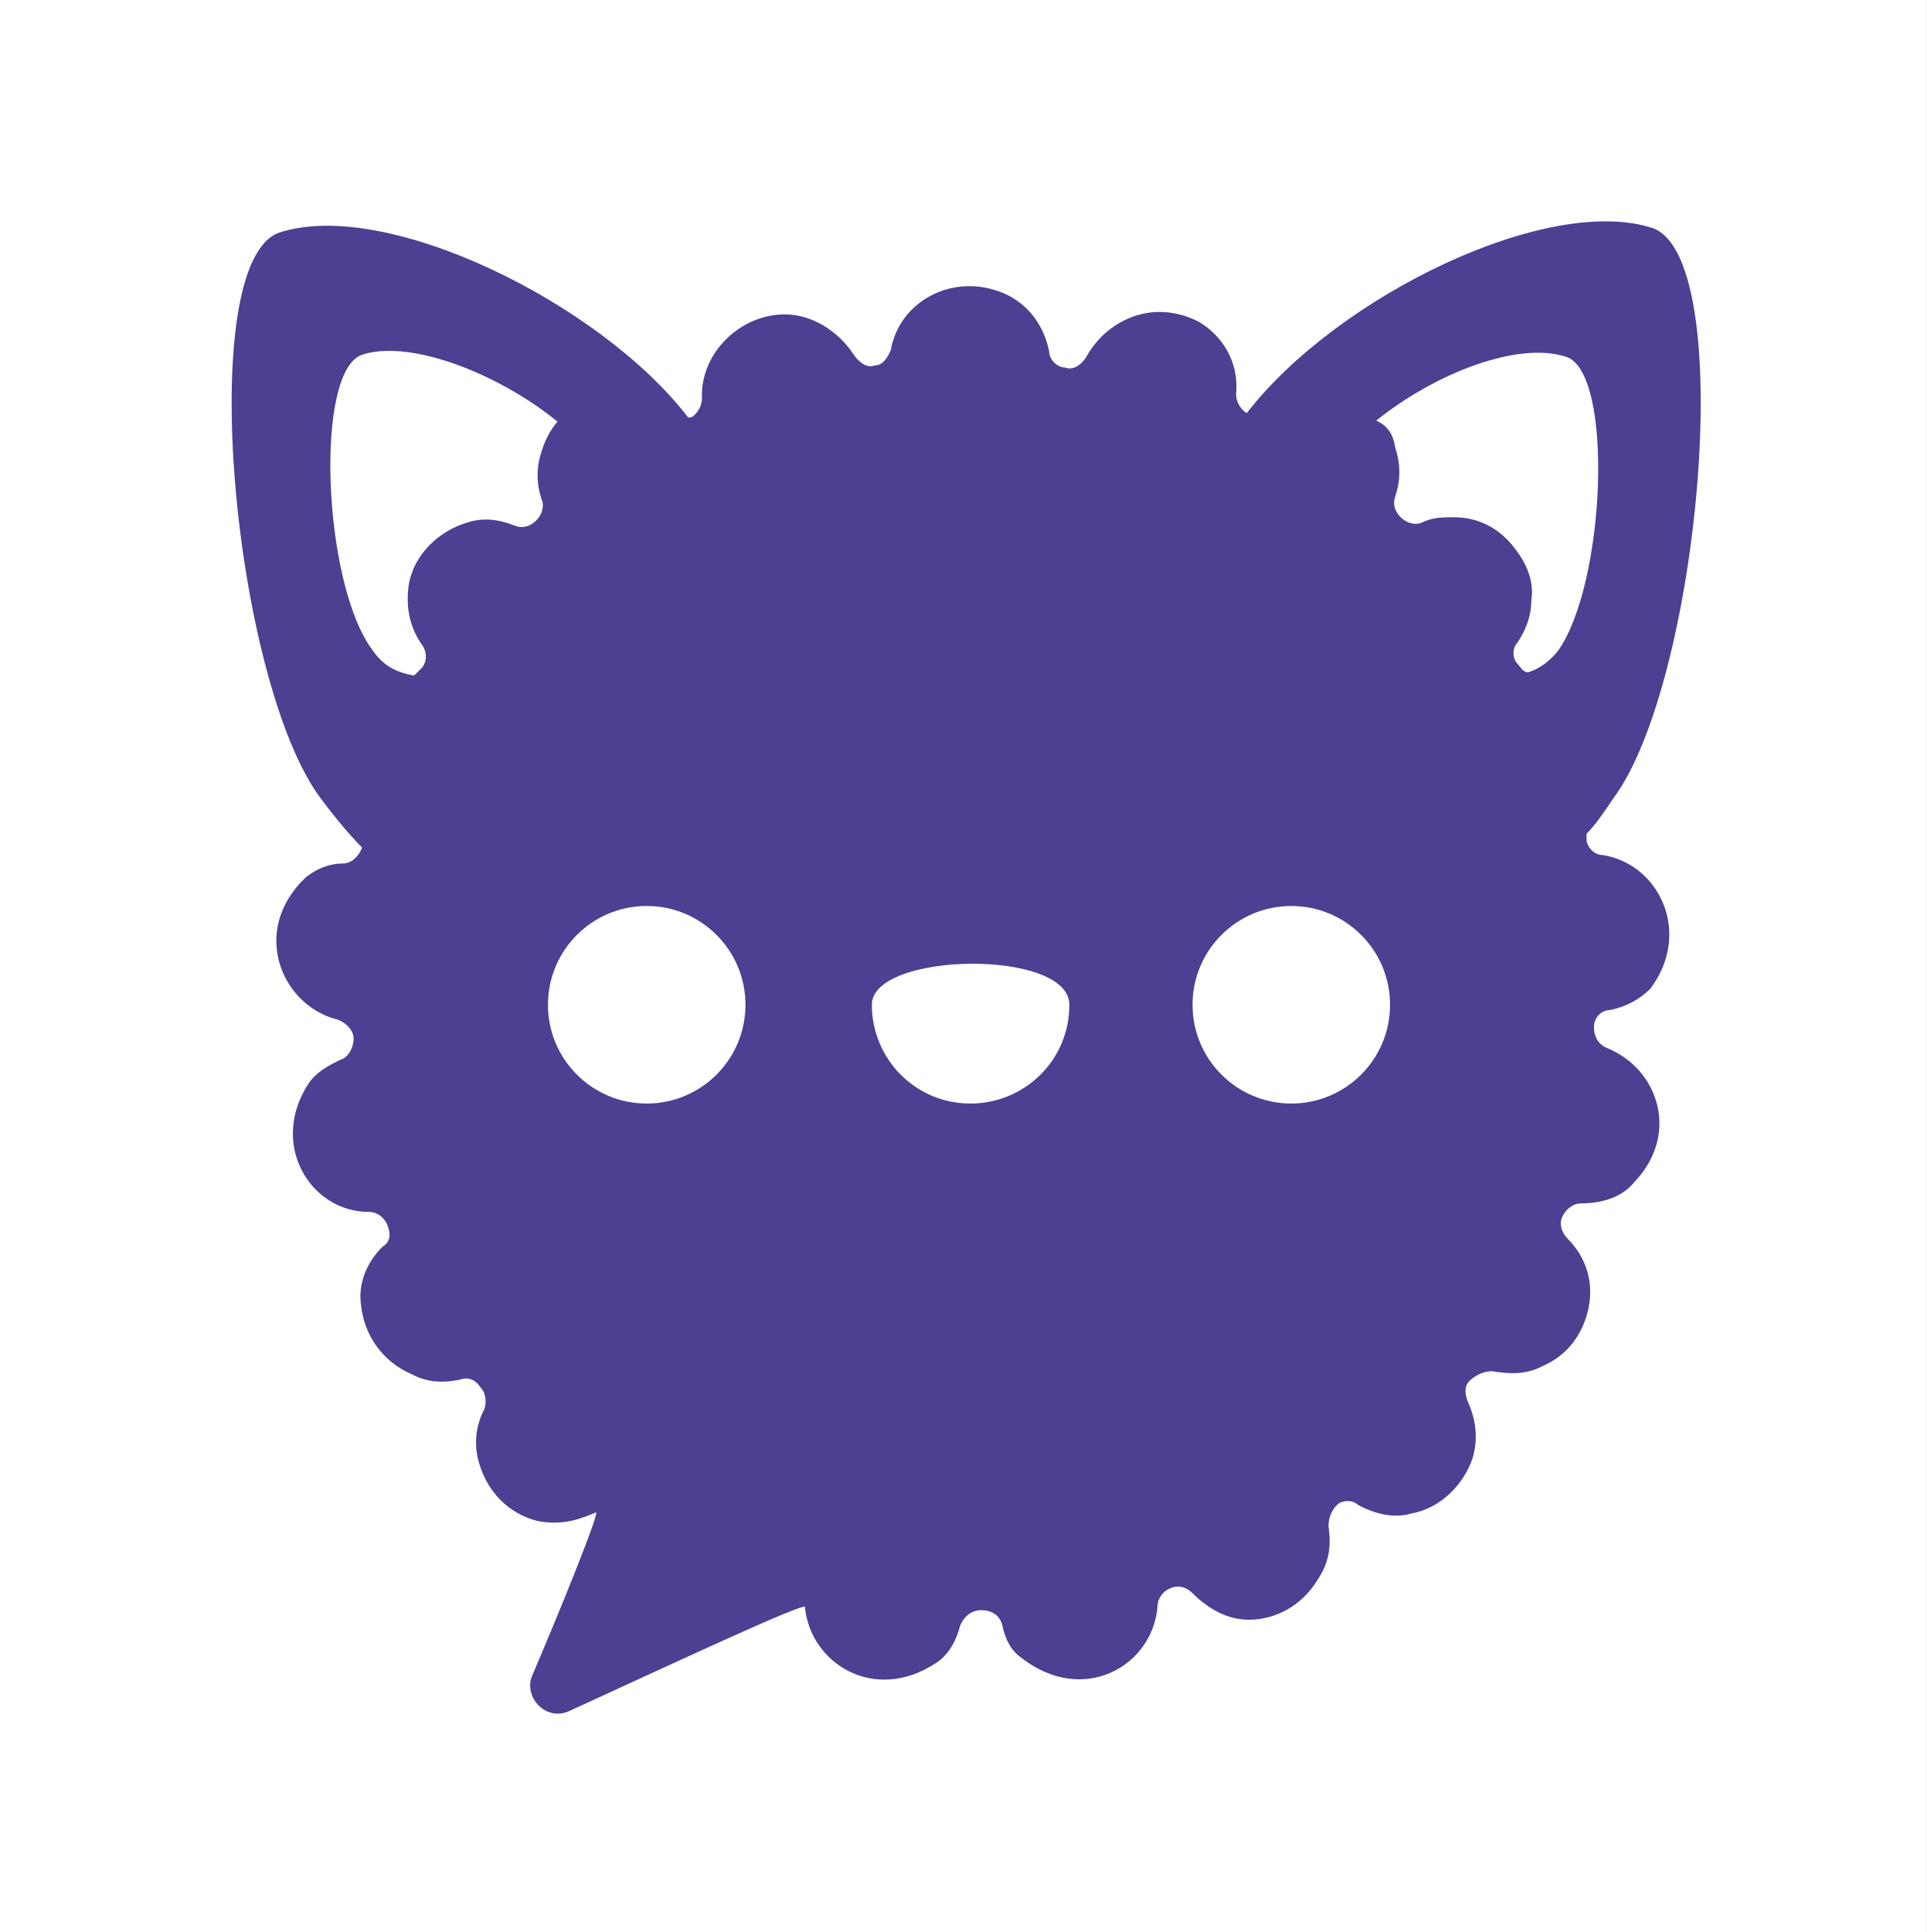
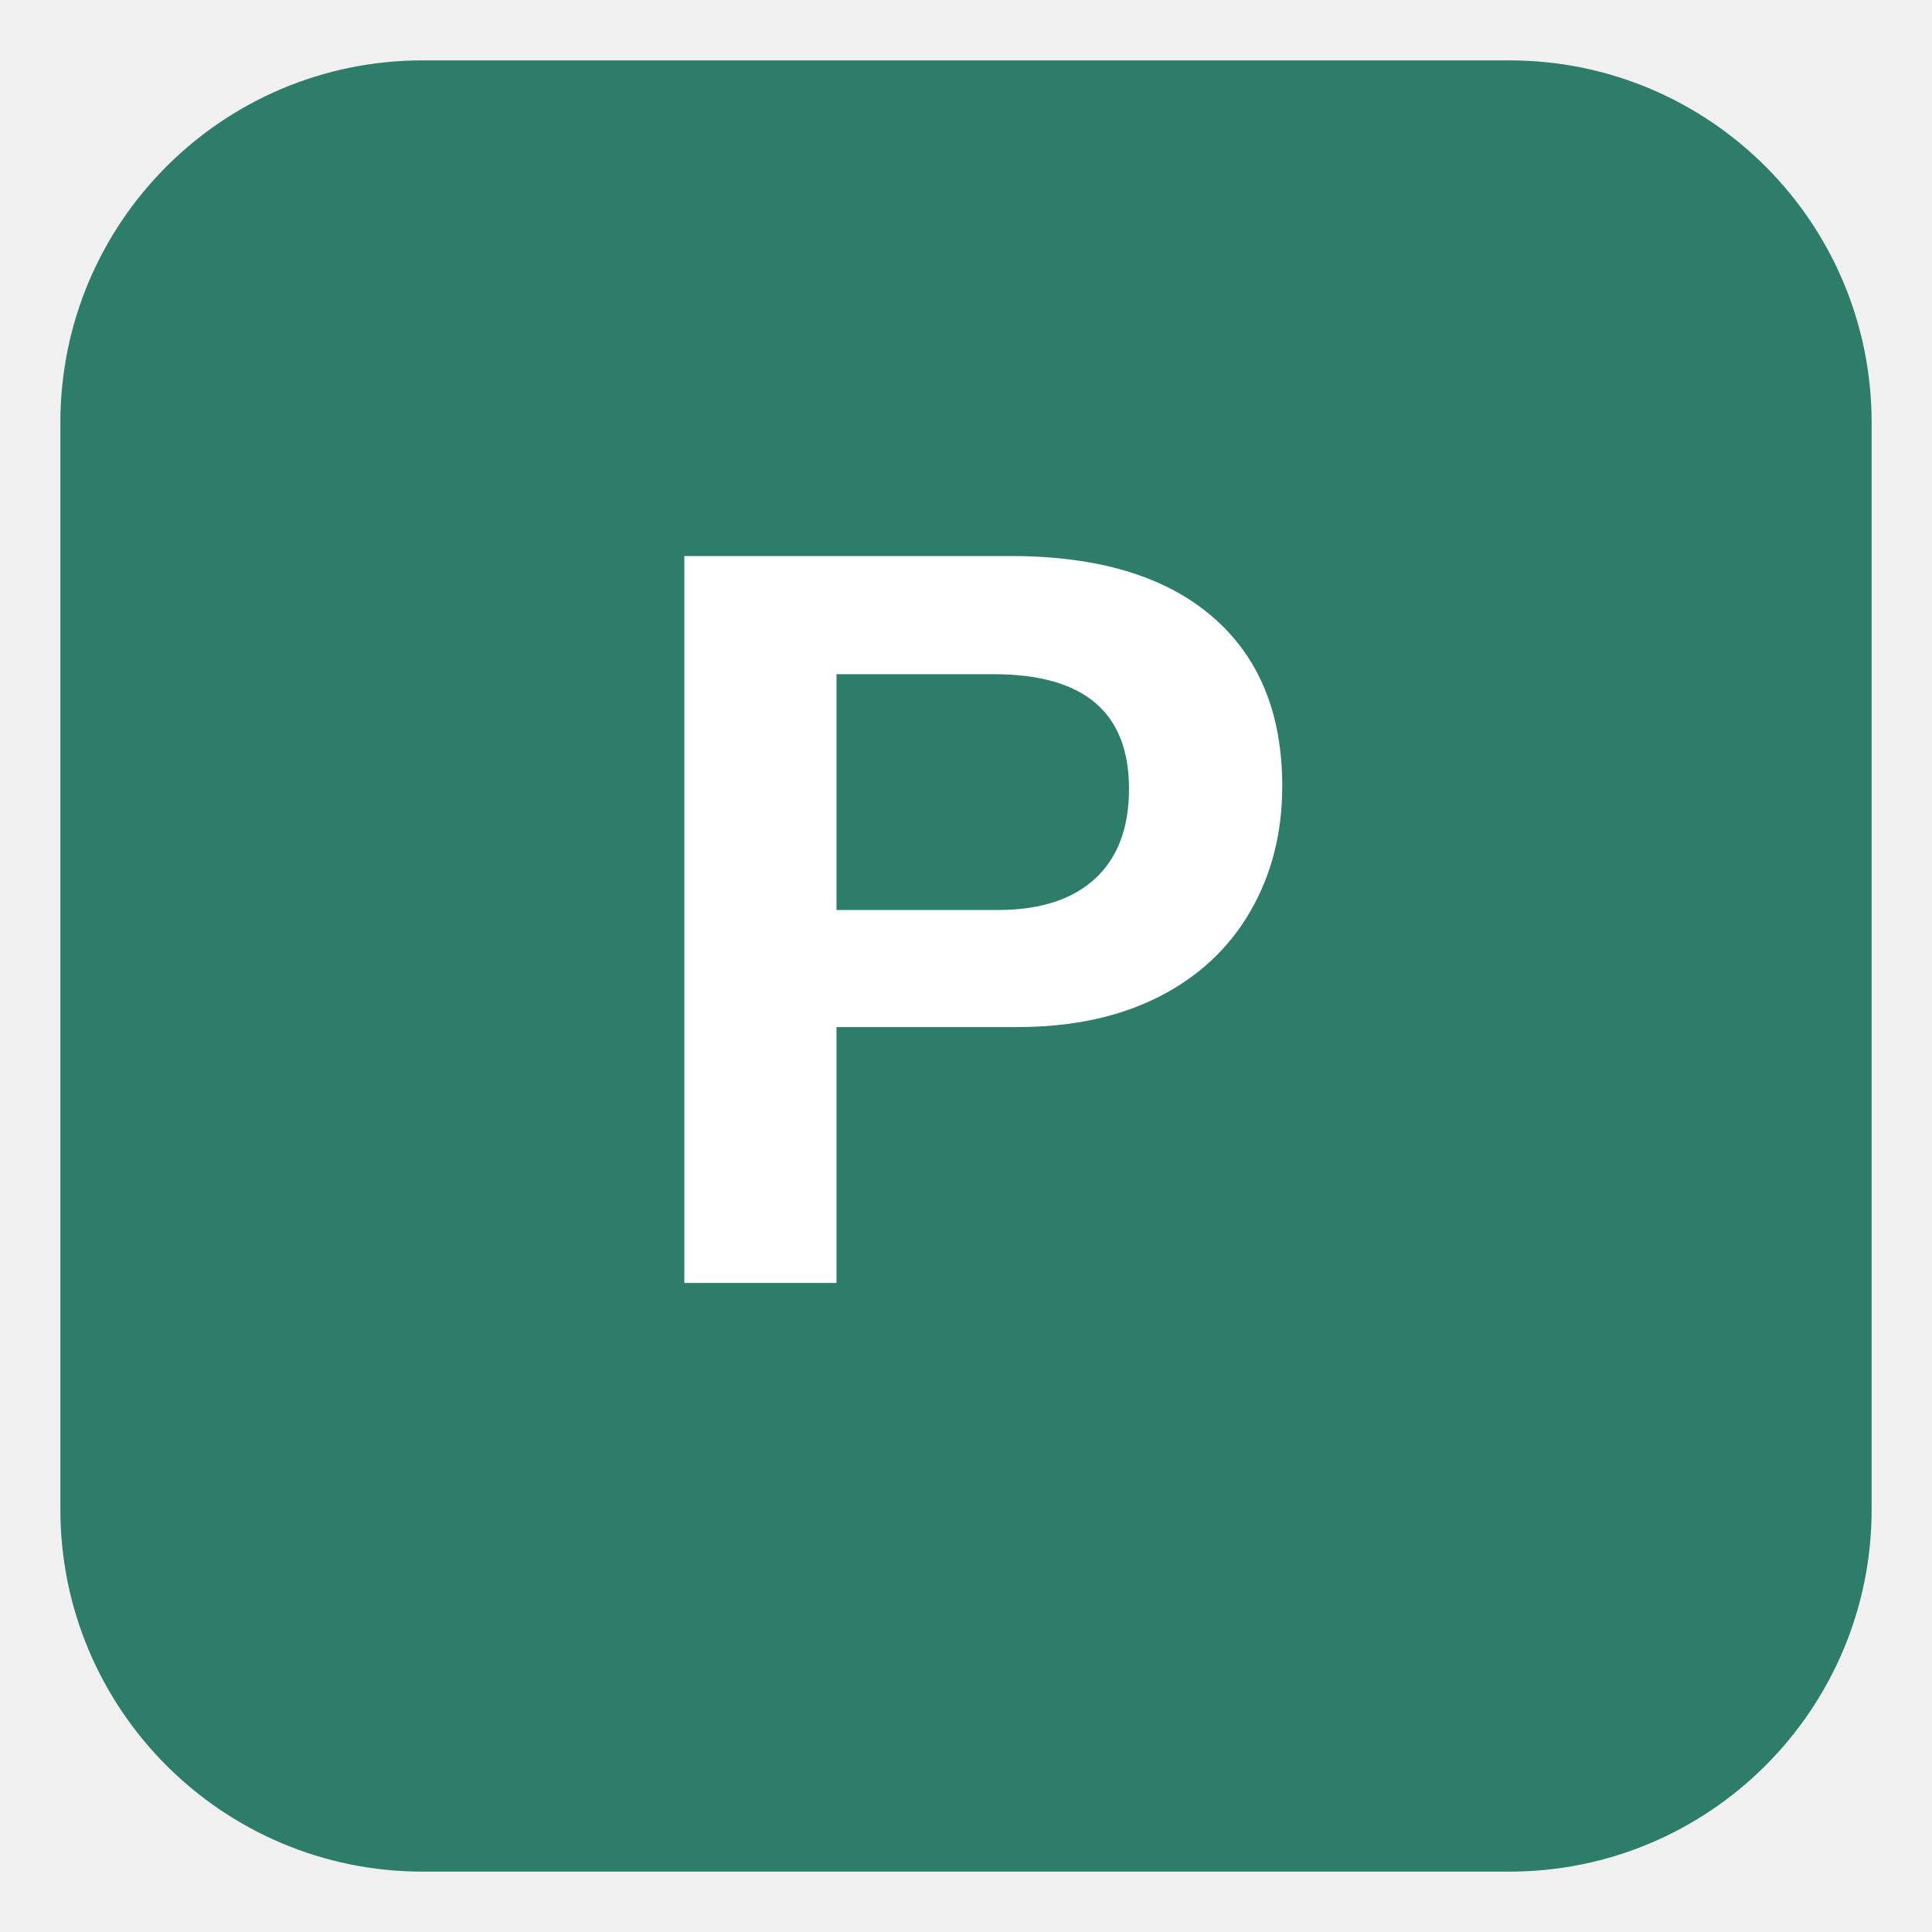
- <svg xmlns="http://www.w3.org/2000/svg" version="1.1" x="0px" y="0px" viewBox="0 0 181.4 181.9" style="enable-background:new 0 0 181.4 181.9;" xml:space="preserve">
+ <svg xmlns="http://www.w3.org/2000/svg" version="1.1" x="0px" y="0px" viewBox="0 0 512 512" style="enable-background:new 0 0 512 512;">
  <style type="text/css">
- 	.st0{fill:url(#SVGID_1_);}
- 	.st1{fill:#F094BE;}
- 	.st2{fill:#4D3F92;}
- 	.st3{fill:#FFFFFF;}
+   .bg{fill:#2E7D6B;}
+   .letter{fill:#FFFFFF;}
</style>
-   <g id="Capa_1">
-     <rect x="0" y="0" style="color:#FFFFFF" width="181.4" height="181.9" class="st3" />
-   </g>
-   <g id="Capa_2">
-     <g>
-       <path class="st2" d="M151.6,95.1c1.5-0.3,2.8-1,3.8-2c4-5.3,0.8-11.8-4.5-12.6c-0.8,0-1.5-0.8-1.5-1.5c0-0.3,0-0.5,0-0.5    c0.8-0.8,1.5-1.8,2.5-3.3c8.1-10.8,11.8-50.6,3.8-53.7c-9.8-3.3-29.7,6.3-38.3,17.4c-0.5-0.3-1-1-1-1.8c0.3-3-1.3-5.5-3.5-6.8    c-4.5-2.3-8.8,0-10.6,3.3c-0.5,0.8-1.3,1.3-2,1c-0.8,0-1.5-0.8-1.5-1.5c-0.5-2.5-2-4.5-4.3-5.5c-4.8-2-9.8,0.8-10.6,5.3    c-0.3,0.8-0.8,1.5-1.5,1.5c-0.8,0.3-1.5-0.3-2-1c-1.5-2.3-4-3.8-6.5-3.8c-4,0-7.6,3.3-7.8,7.3v0.3v0.3c0,0.8-0.5,1.5-1,1.8h-0.3    c-8.3-10.8-28.5-20.7-38.5-17.4c-8.1,2.8-4.3,42.6,4,53.4c1.5,2,2.8,3.5,3.8,4.5c-0.3,0.8-1,1.5-1.8,1.5c-1.3,0-2.5,0.5-3.5,1.3    c-5.3,5-2.3,12.1,3,13.4c0.8,0.3,1.5,1,1.5,1.8c0,0.8-0.5,1.8-1.3,2c-1,0.5-2,1-2.8,2c-4,5.8,0,12.3,5.5,12.3    c0.8,0,1.5,0.5,1.8,1.3c0.3,0.8,0.3,1.5-0.5,2c-1.5,1.5-2.3,3.5-2,5.5c0.3,2.8,2,5.3,4.8,6.5c1.5,0.8,3,0.8,4.5,0.5    c0.8-0.3,1.5,0,2,0.8c0.5,0.5,0.5,1.5,0.3,2c-0.8,1.5-1,3.3-0.5,5c0.8,2.8,2.8,4.8,5.5,5.5c2.5,0.5,4.3-0.3,5.5-0.8    c0.5-0.3-3.3,9.1-6,15.4c-0.8,2,1.3,4.3,3.5,3.3c8.3-3.8,22.2-10.3,22.2-9.8c0.5,5.3,6.5,9.1,12.3,5.3c1.3-0.8,2-2.3,2.3-3.5    c0.3-0.8,1-1.5,2-1.5c1,0,1.8,0.5,2,1.5c0.3,1.3,0.8,2.3,1.8,3c5.8,4.5,12.3,0.8,12.8-4.8c0-0.8,0.5-1.5,1.3-1.8    c0.8-0.3,1.5,0,2,0.5c1.5,1.5,3.3,2.5,5.3,2.5l0,0c2.5,0,5-1.3,6.5-3.8c1-1.5,1.3-3,1-5c0-0.8,0.3-1.5,0.8-2c0.5-0.5,1.5-0.5,2,0    c1.5,0.8,3.3,1.3,5,0.8c2.8-0.5,5-2.8,5.8-5.3c0.5-1.8,0.3-3.5-0.5-5.3c-0.3-0.8-0.3-1.5,0.3-2s1.3-0.8,2-0.8    c1.8,0.3,3.3,0.3,4.8-0.5c2.3-1,3.8-3,4.3-5.5c0.5-2.5-0.3-4.8-2-6.5c-0.5-0.5-0.8-1.3-0.5-2s1-1.3,1.8-1.3c1.8,0,3.8-0.5,5-2    c4.3-4.5,2.3-10.6-2.5-12.6c-0.8-0.3-1.3-1-1.3-2C150.1,95.8,150.8,95.1,151.6,95.1z" />
-       <path class="st3" d="M131.4,42.2c0.5,1.5,0.5,3,0,4.5c-0.3,0.8,0,1.5,0.5,2s1.3,0.8,2,0.5c1-0.5,2-0.5,3-0.5c2.3,0,4.3,1,5.8,3    c1,1.3,1.8,3,1.5,4.8c0,1.5-0.5,2.8-1.3,4c-0.5,0.5-0.5,1.5,0,2c0.3,0.3,0.5,0.8,1,0.8c1-0.3,2-1,2.8-2c4.5-6.3,5.3-26.2,0.8-27.7    c-4.5-1.5-12.3,1.5-17.9,6C130.7,40.1,131.2,40.9,131.4,42.2z" />
-       <path class="st3" d="M39,63.6c0.3-0.3,0.5-0.5,0.8-0.8c0.5-0.8,0.3-1.5,0-2C38.5,59,38.2,57,38.5,55c0.5-2.8,2.8-5,5.5-5.8    c1.5-0.5,3-0.3,4.5,0.3c0.8,0.3,1.5,0,2-0.5c0.5-0.5,0.8-1.3,0.5-2c-0.5-1.5-0.5-3,0-4.5c0.3-1,0.8-2,1.5-2.8    c-5.5-4.5-13.9-7.8-18.4-6.3S30.4,54.8,35,61.1C36,62.6,37.2,63.3,39,63.6z" />
-       <g>
-         <circle class="st3" cx="60.9" cy="94.6" r="9.3" />
-         <path class="st3" d="M100.7,94.6c0,5.3-4.3,9.3-9.3,9.3c-5.3,0-9.3-4.3-9.3-9.3S100.7,89.3,100.7,94.6z" />
-         <circle class="st3" cx="121.6" cy="94.6" r="9.3" />
-       </g>
-     </g>
-   </g>
+   <rect x="16" y="16" width="480" height="480" rx="96" ry="96" class="bg" />
+   <text x="256" y="340" text-anchor="middle" font-family="Arial, Helvetica, sans-serif" font-size="280" font-weight="bold" class="letter">P</text>
</svg>
